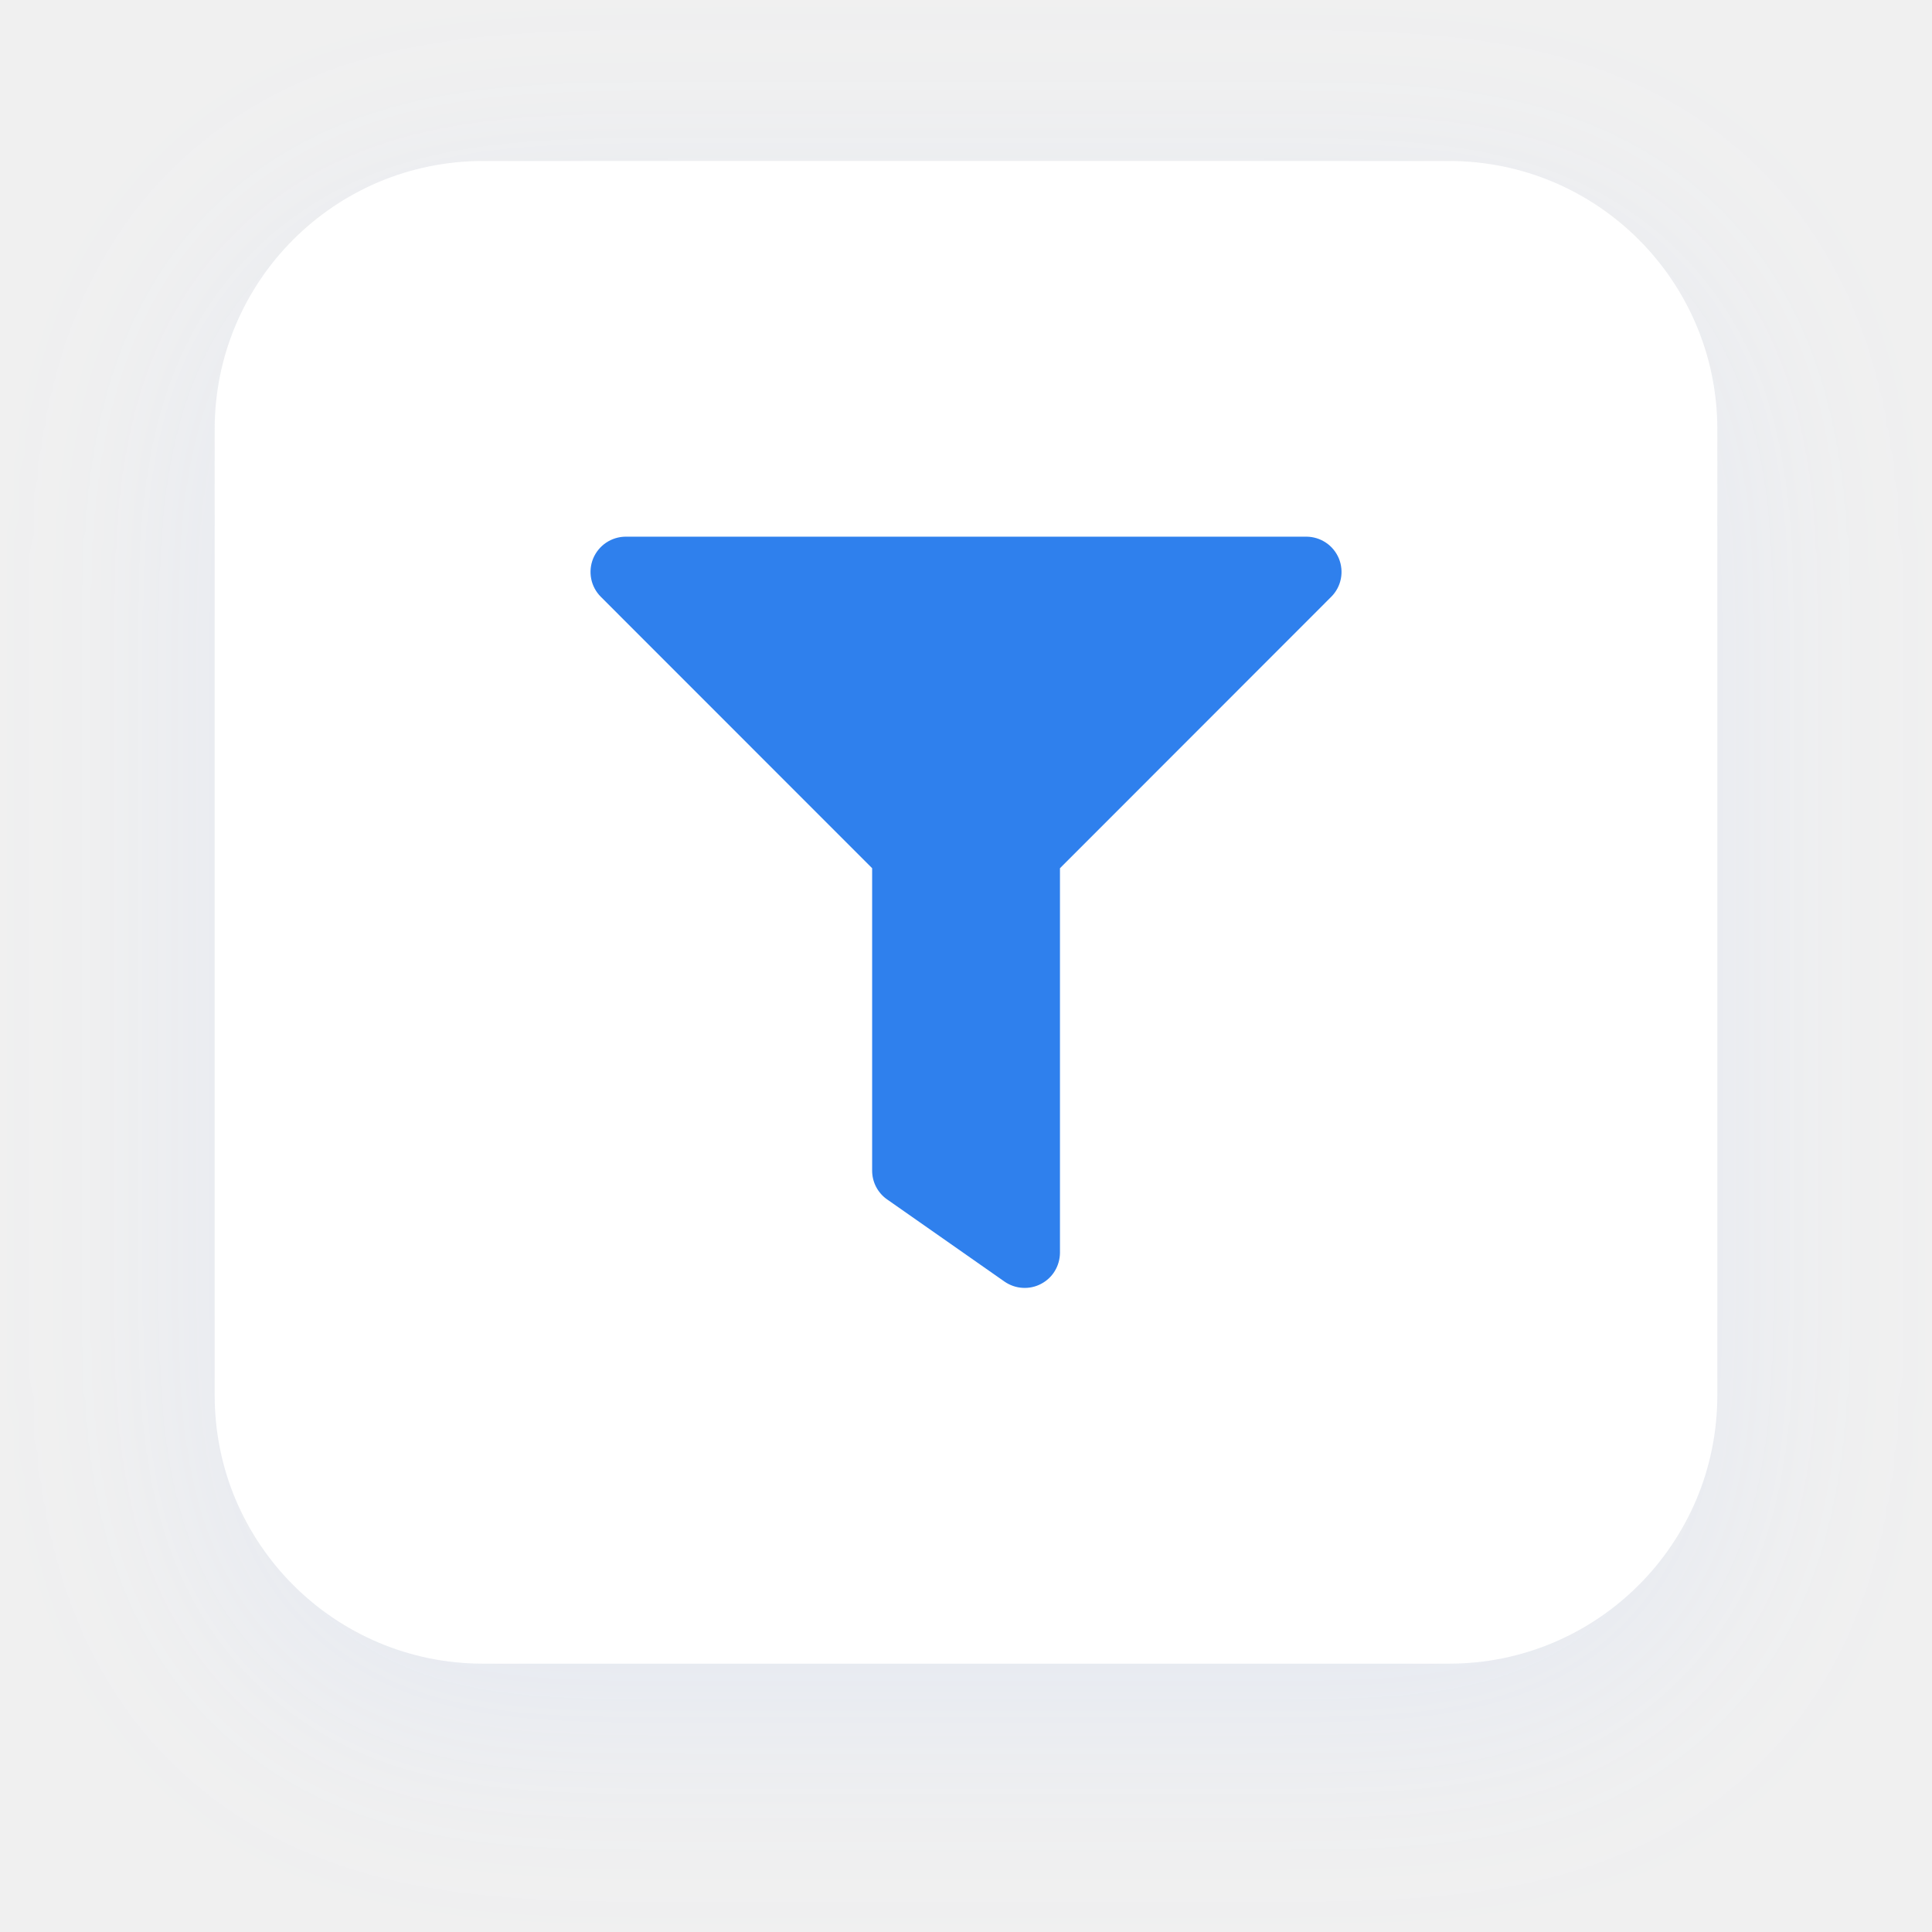
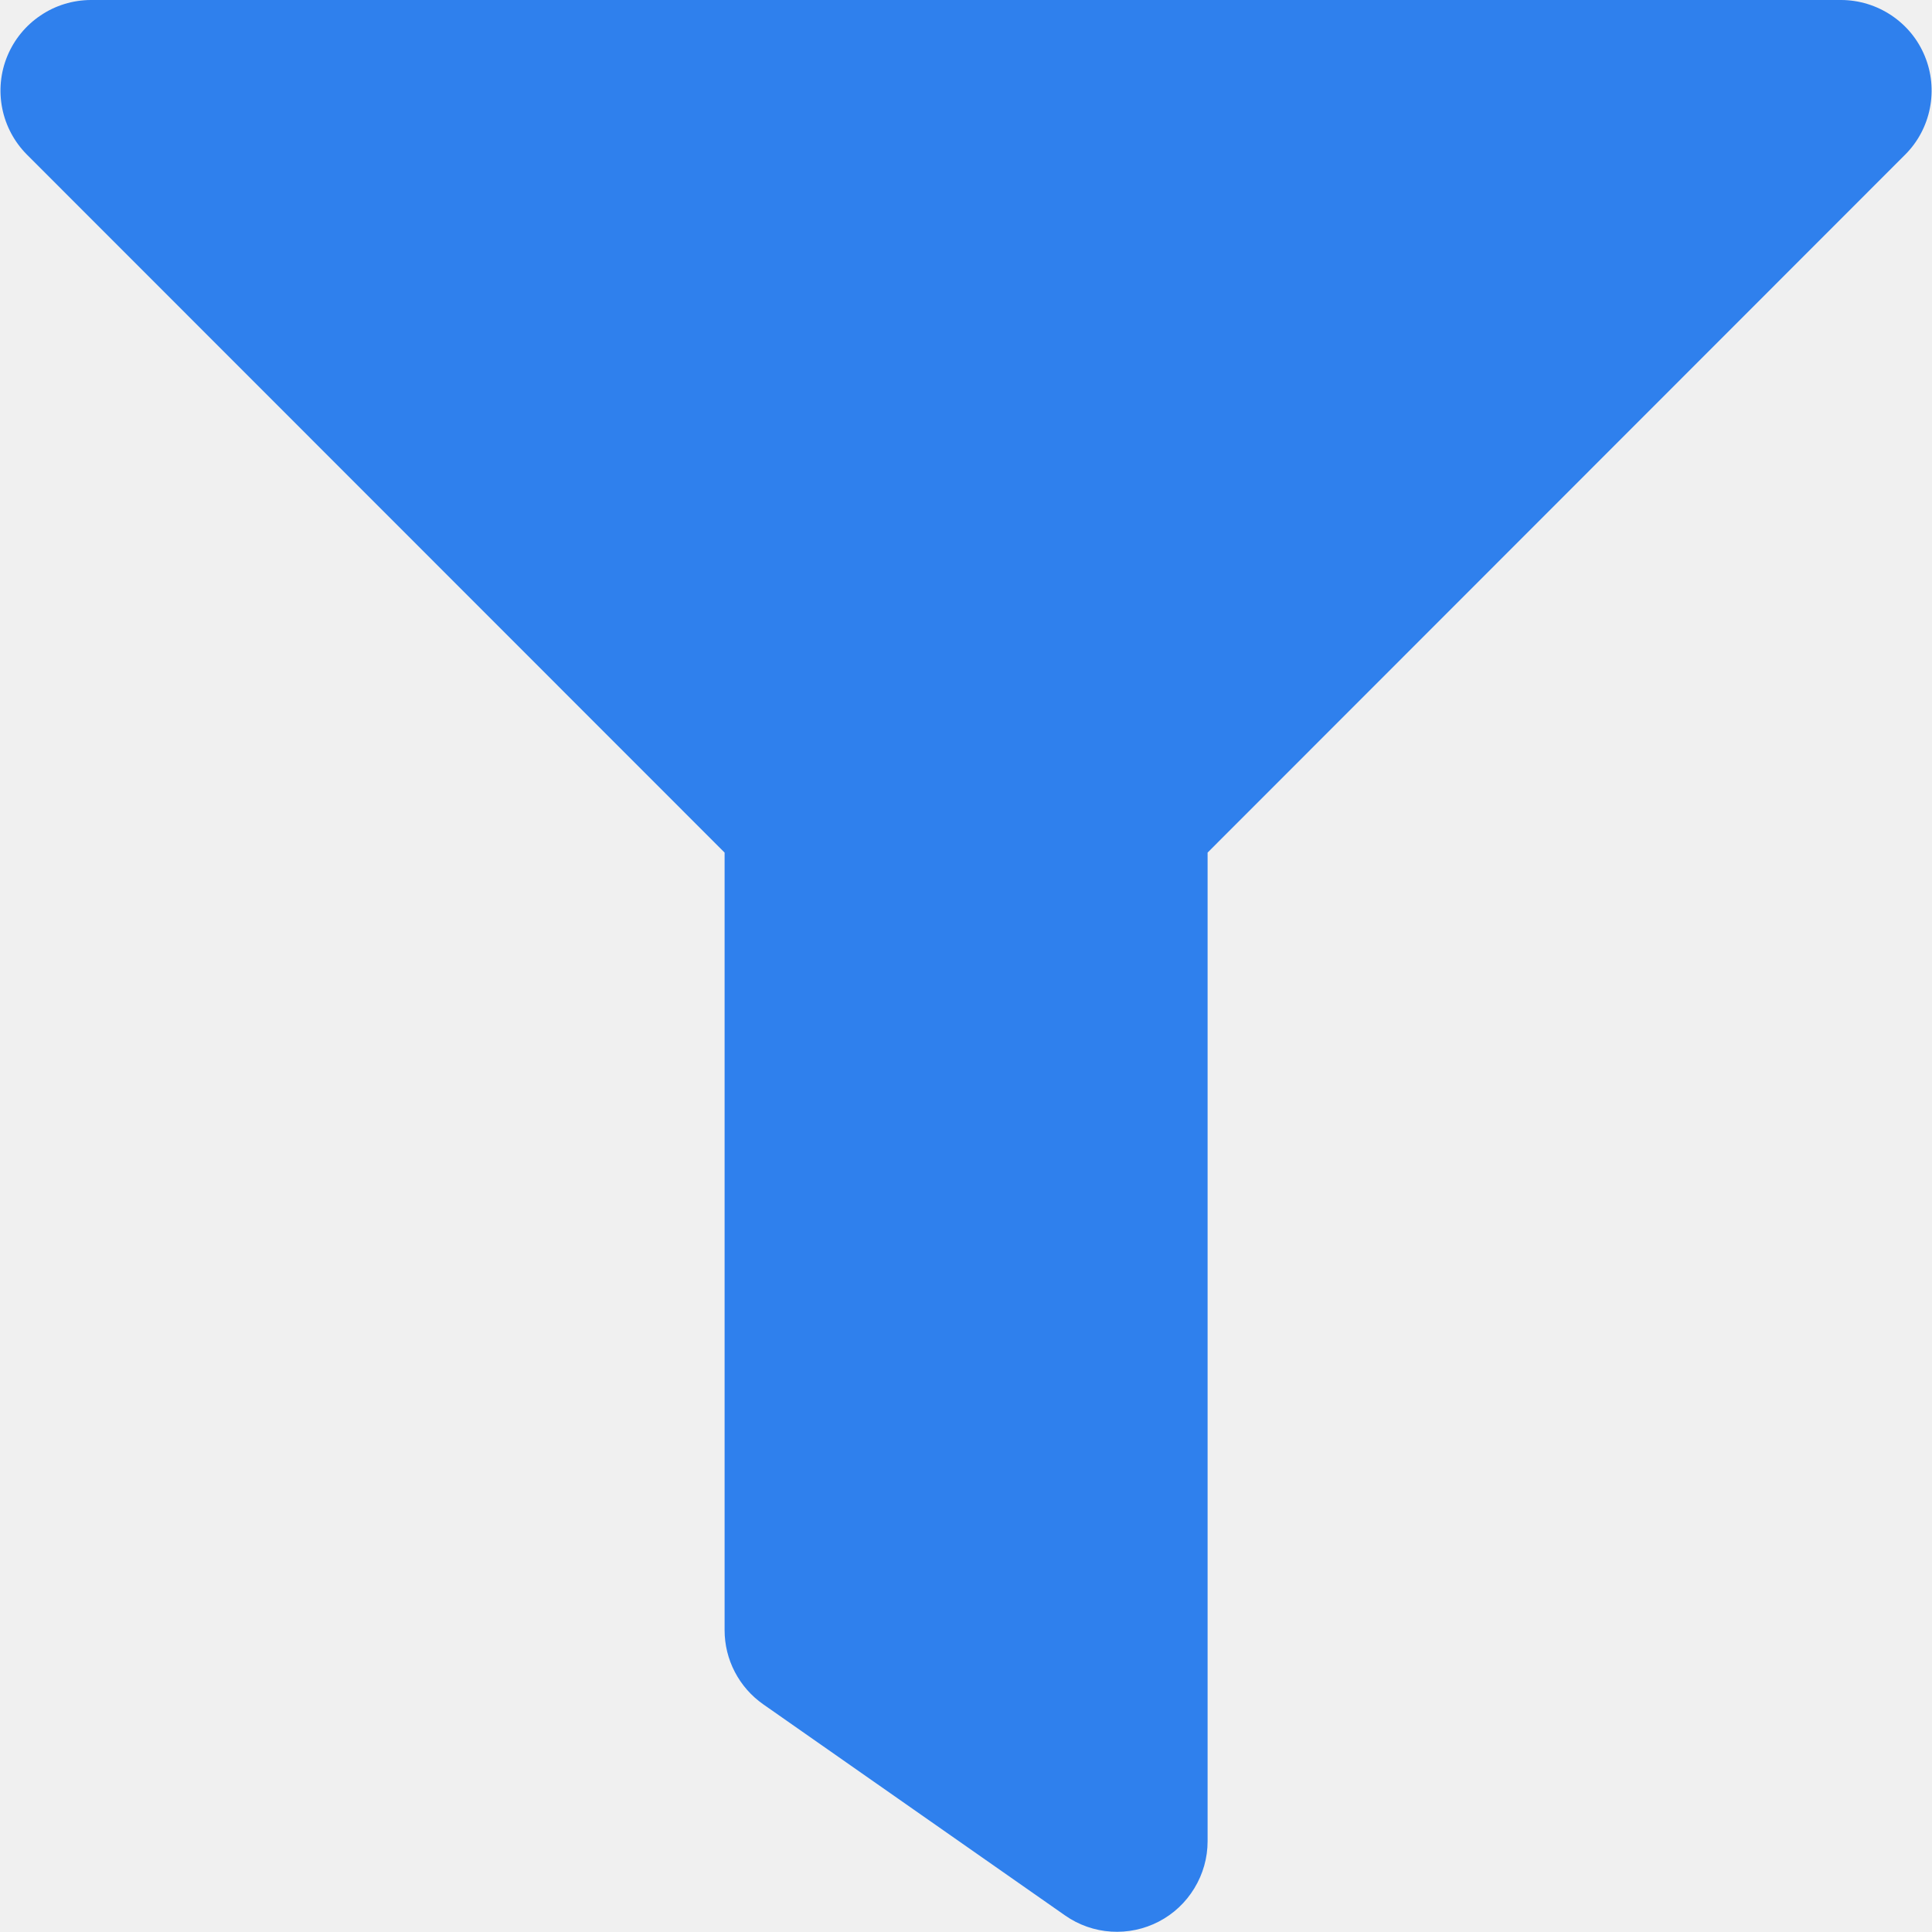
- <svg xmlns="http://www.w3.org/2000/svg" width="36" height="36" viewBox="0 0 36 36" fill="none">
-   <g filter="url(#filter0_d)">
-     <rect x="4" y="3" width="28" height="28" rx="5" fill="white" />
-   </g>
-   <path d="M24.344 10H11.658C11.528 10.001 11.402 10.04 11.294 10.112C11.187 10.184 11.103 10.287 11.053 10.406C11.004 10.526 10.991 10.658 11.016 10.785C11.041 10.912 11.104 11.029 11.195 11.12L16.251 16.178V21.812C16.251 21.918 16.276 22.022 16.325 22.116C16.374 22.209 16.444 22.29 16.531 22.35L18.718 23.881C18.817 23.949 18.932 23.99 19.052 23.997C19.171 24.005 19.291 23.98 19.397 23.924C19.503 23.869 19.593 23.786 19.655 23.683C19.717 23.581 19.75 23.463 19.751 23.343V16.178L24.806 11.12C24.898 11.028 24.96 10.912 24.985 10.784C25.01 10.658 24.997 10.526 24.948 10.406C24.898 10.287 24.815 10.184 24.707 10.112C24.6 10.04 24.473 10.001 24.344 10V10Z" fill="#2F80ED" />
-   <defs>
-     <filter id="filter0_d" x="0" y="0" width="36" height="36" filterUnits="userSpaceOnUse" color-interpolation-filters="sRGB">
-       <feFlood flood-opacity="0" result="BackgroundImageFix" />
-       <feColorMatrix in="SourceAlpha" type="matrix" values="0 0 0 0 0 0 0 0 0 0 0 0 0 0 0 0 0 0 127 0" />
-       <feOffset dy="1" />
-       <feGaussianBlur stdDeviation="2" />
-       <feColorMatrix type="matrix" values="0 0 0 0 0.898 0 0 0 0 0.914 0 0 0 0 0.949 0 0 0 1 0" />
-       <feBlend mode="normal" in2="BackgroundImageFix" result="effect1_dropShadow" />
-       <feBlend mode="normal" in="SourceGraphic" in2="effect1_dropShadow" result="shape" />
-     </filter>
-   </defs>
+ <svg xmlns="http://www.w3.org/2000/svg" width="20" height="20" viewBox="0 0 20 20" fill="none">
+   <path d="M19.062 0H0.939C0.754 0.001 0.573 0.056 0.42 0.16C0.266 0.263 0.147 0.409 0.076 0.58C0.005 0.751 -0.013 0.94 0.023 1.121C0.059 1.303 0.148 1.469 0.279 1.601L7.501 8.826V16.875C7.501 17.026 7.537 17.174 7.607 17.308C7.677 17.442 7.777 17.556 7.901 17.643L11.026 19.829C11.166 19.927 11.331 19.985 11.502 19.996C11.673 20.007 11.844 19.971 11.996 19.892C12.148 19.813 12.275 19.694 12.364 19.547C12.453 19.401 12.501 19.233 12.501 19.062V8.826L19.723 1.6C19.854 1.469 19.942 1.302 19.978 1.121C20.014 0.939 19.996 0.751 19.925 0.58C19.855 0.409 19.735 0.263 19.581 0.16C19.428 0.057 19.247 0.001 19.062 0V0Z" fill="#2F80ED" />
</svg>
